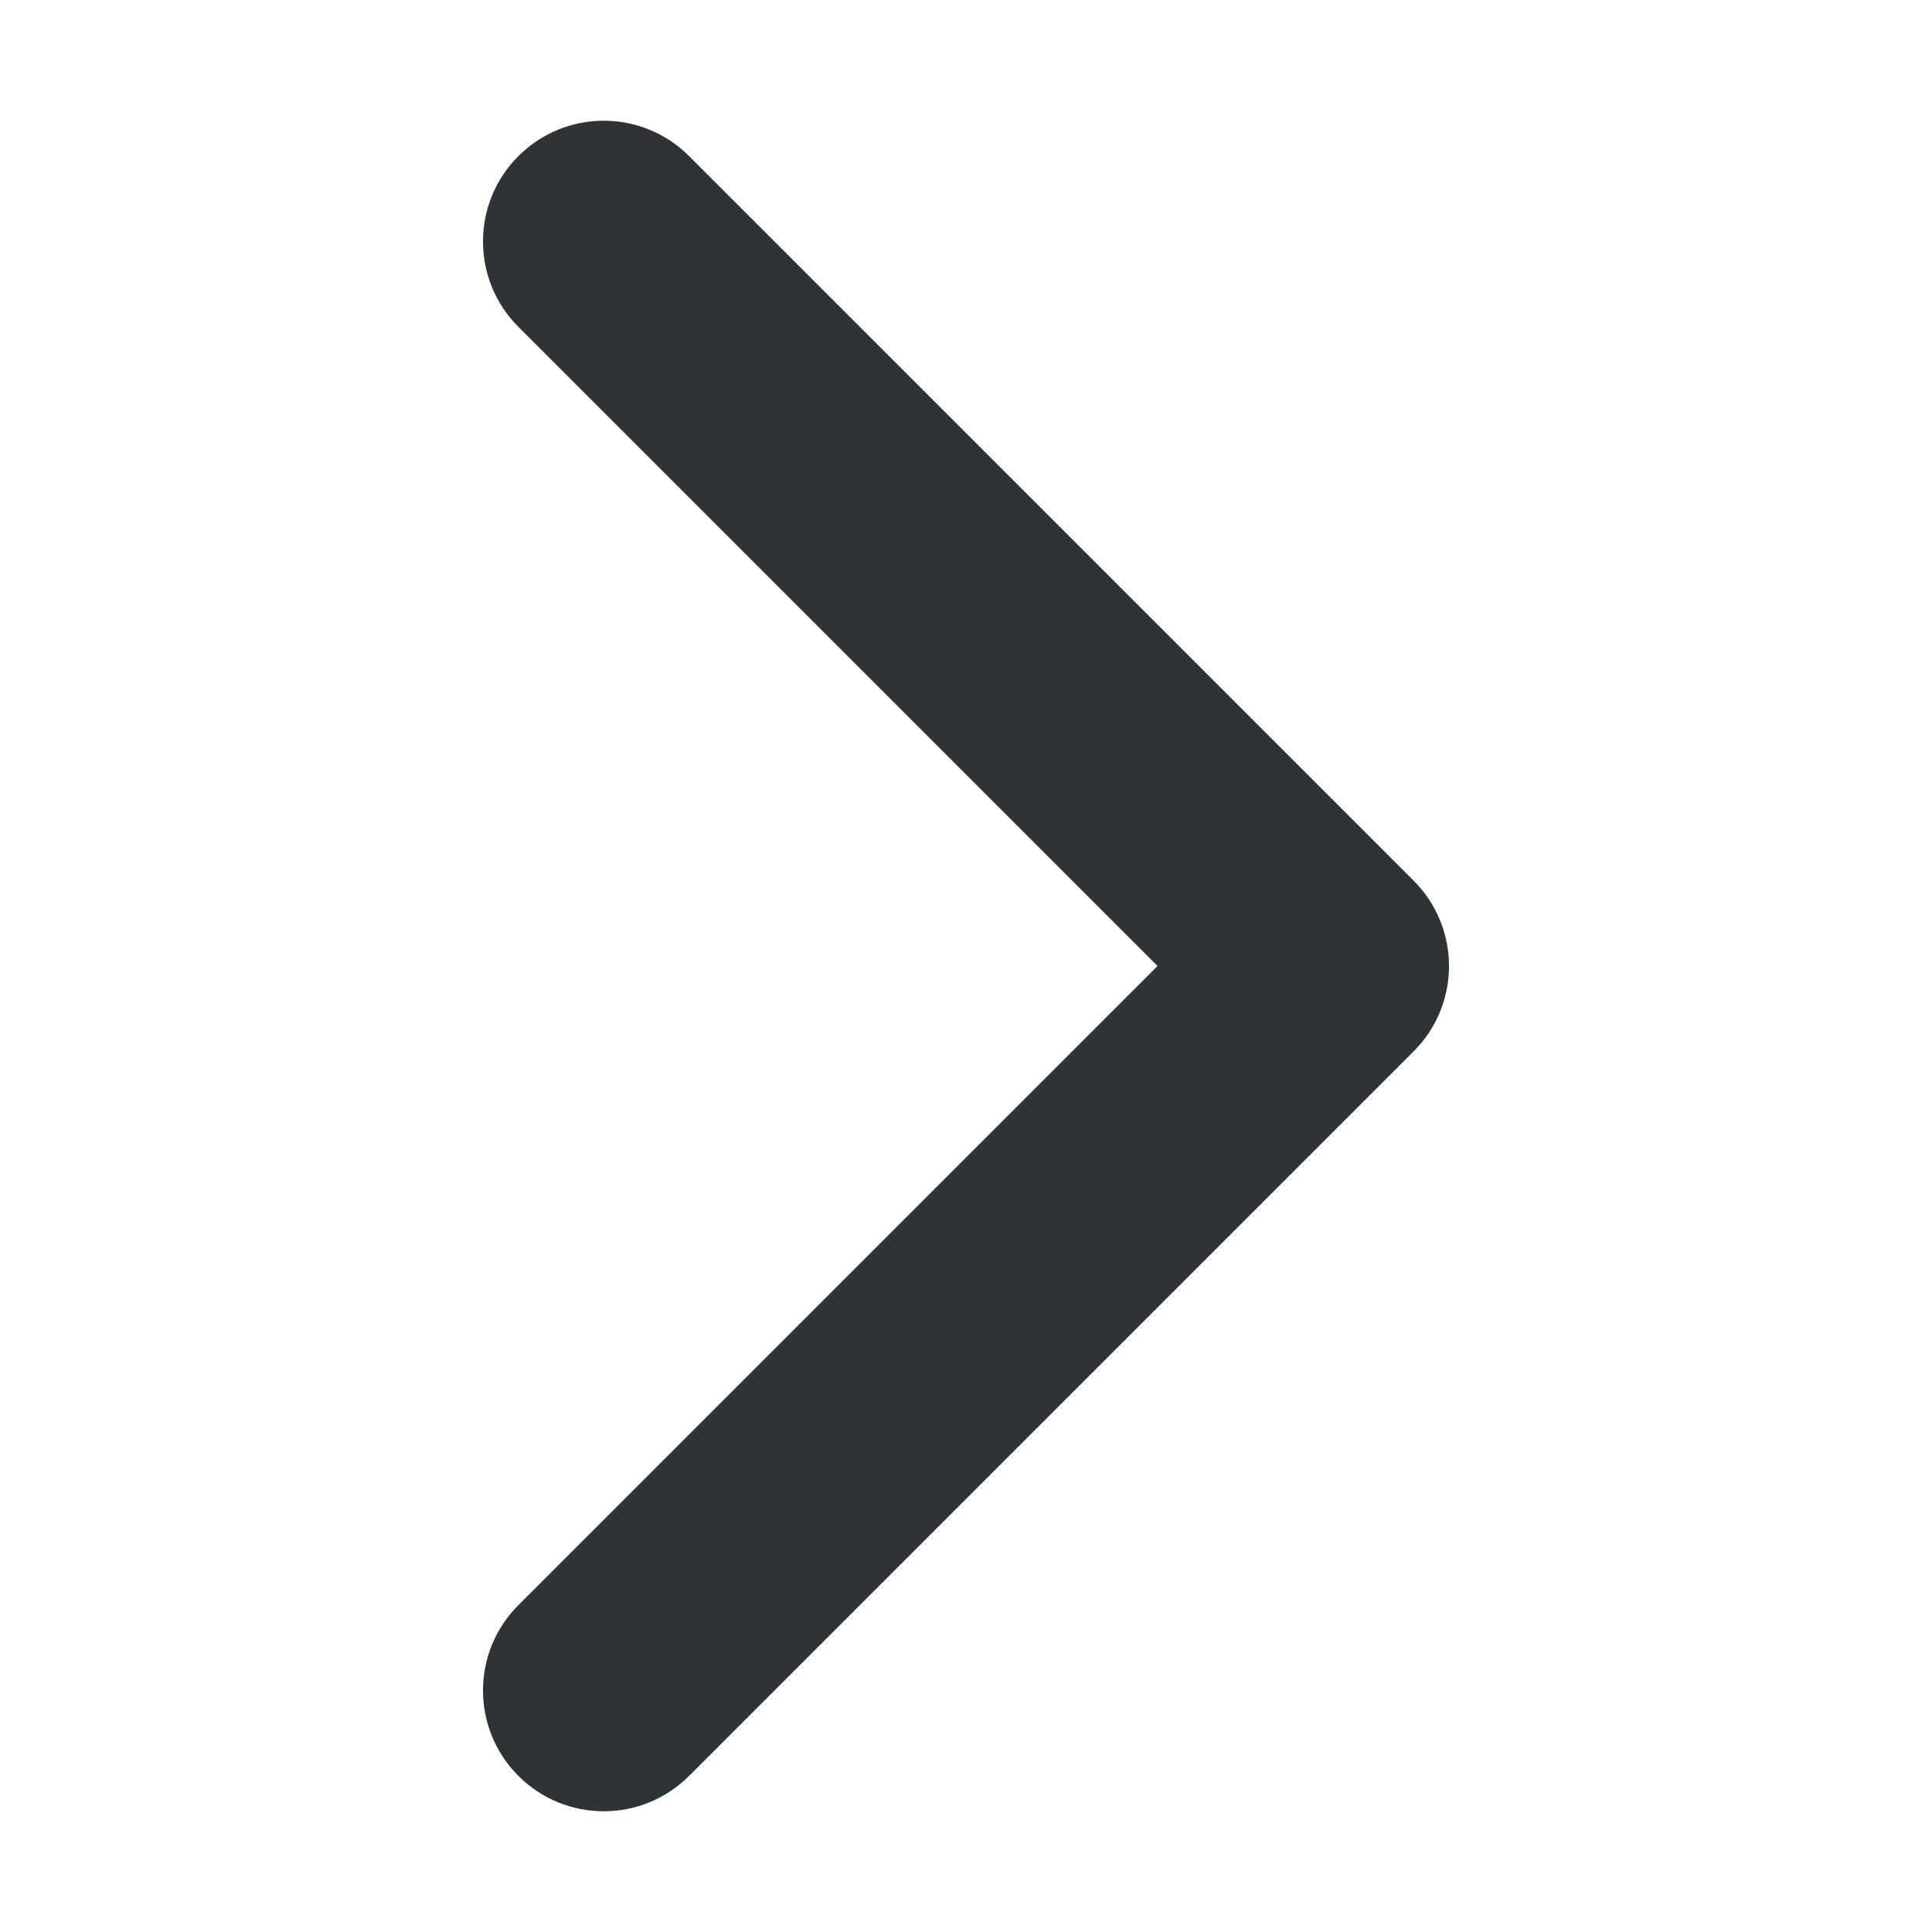
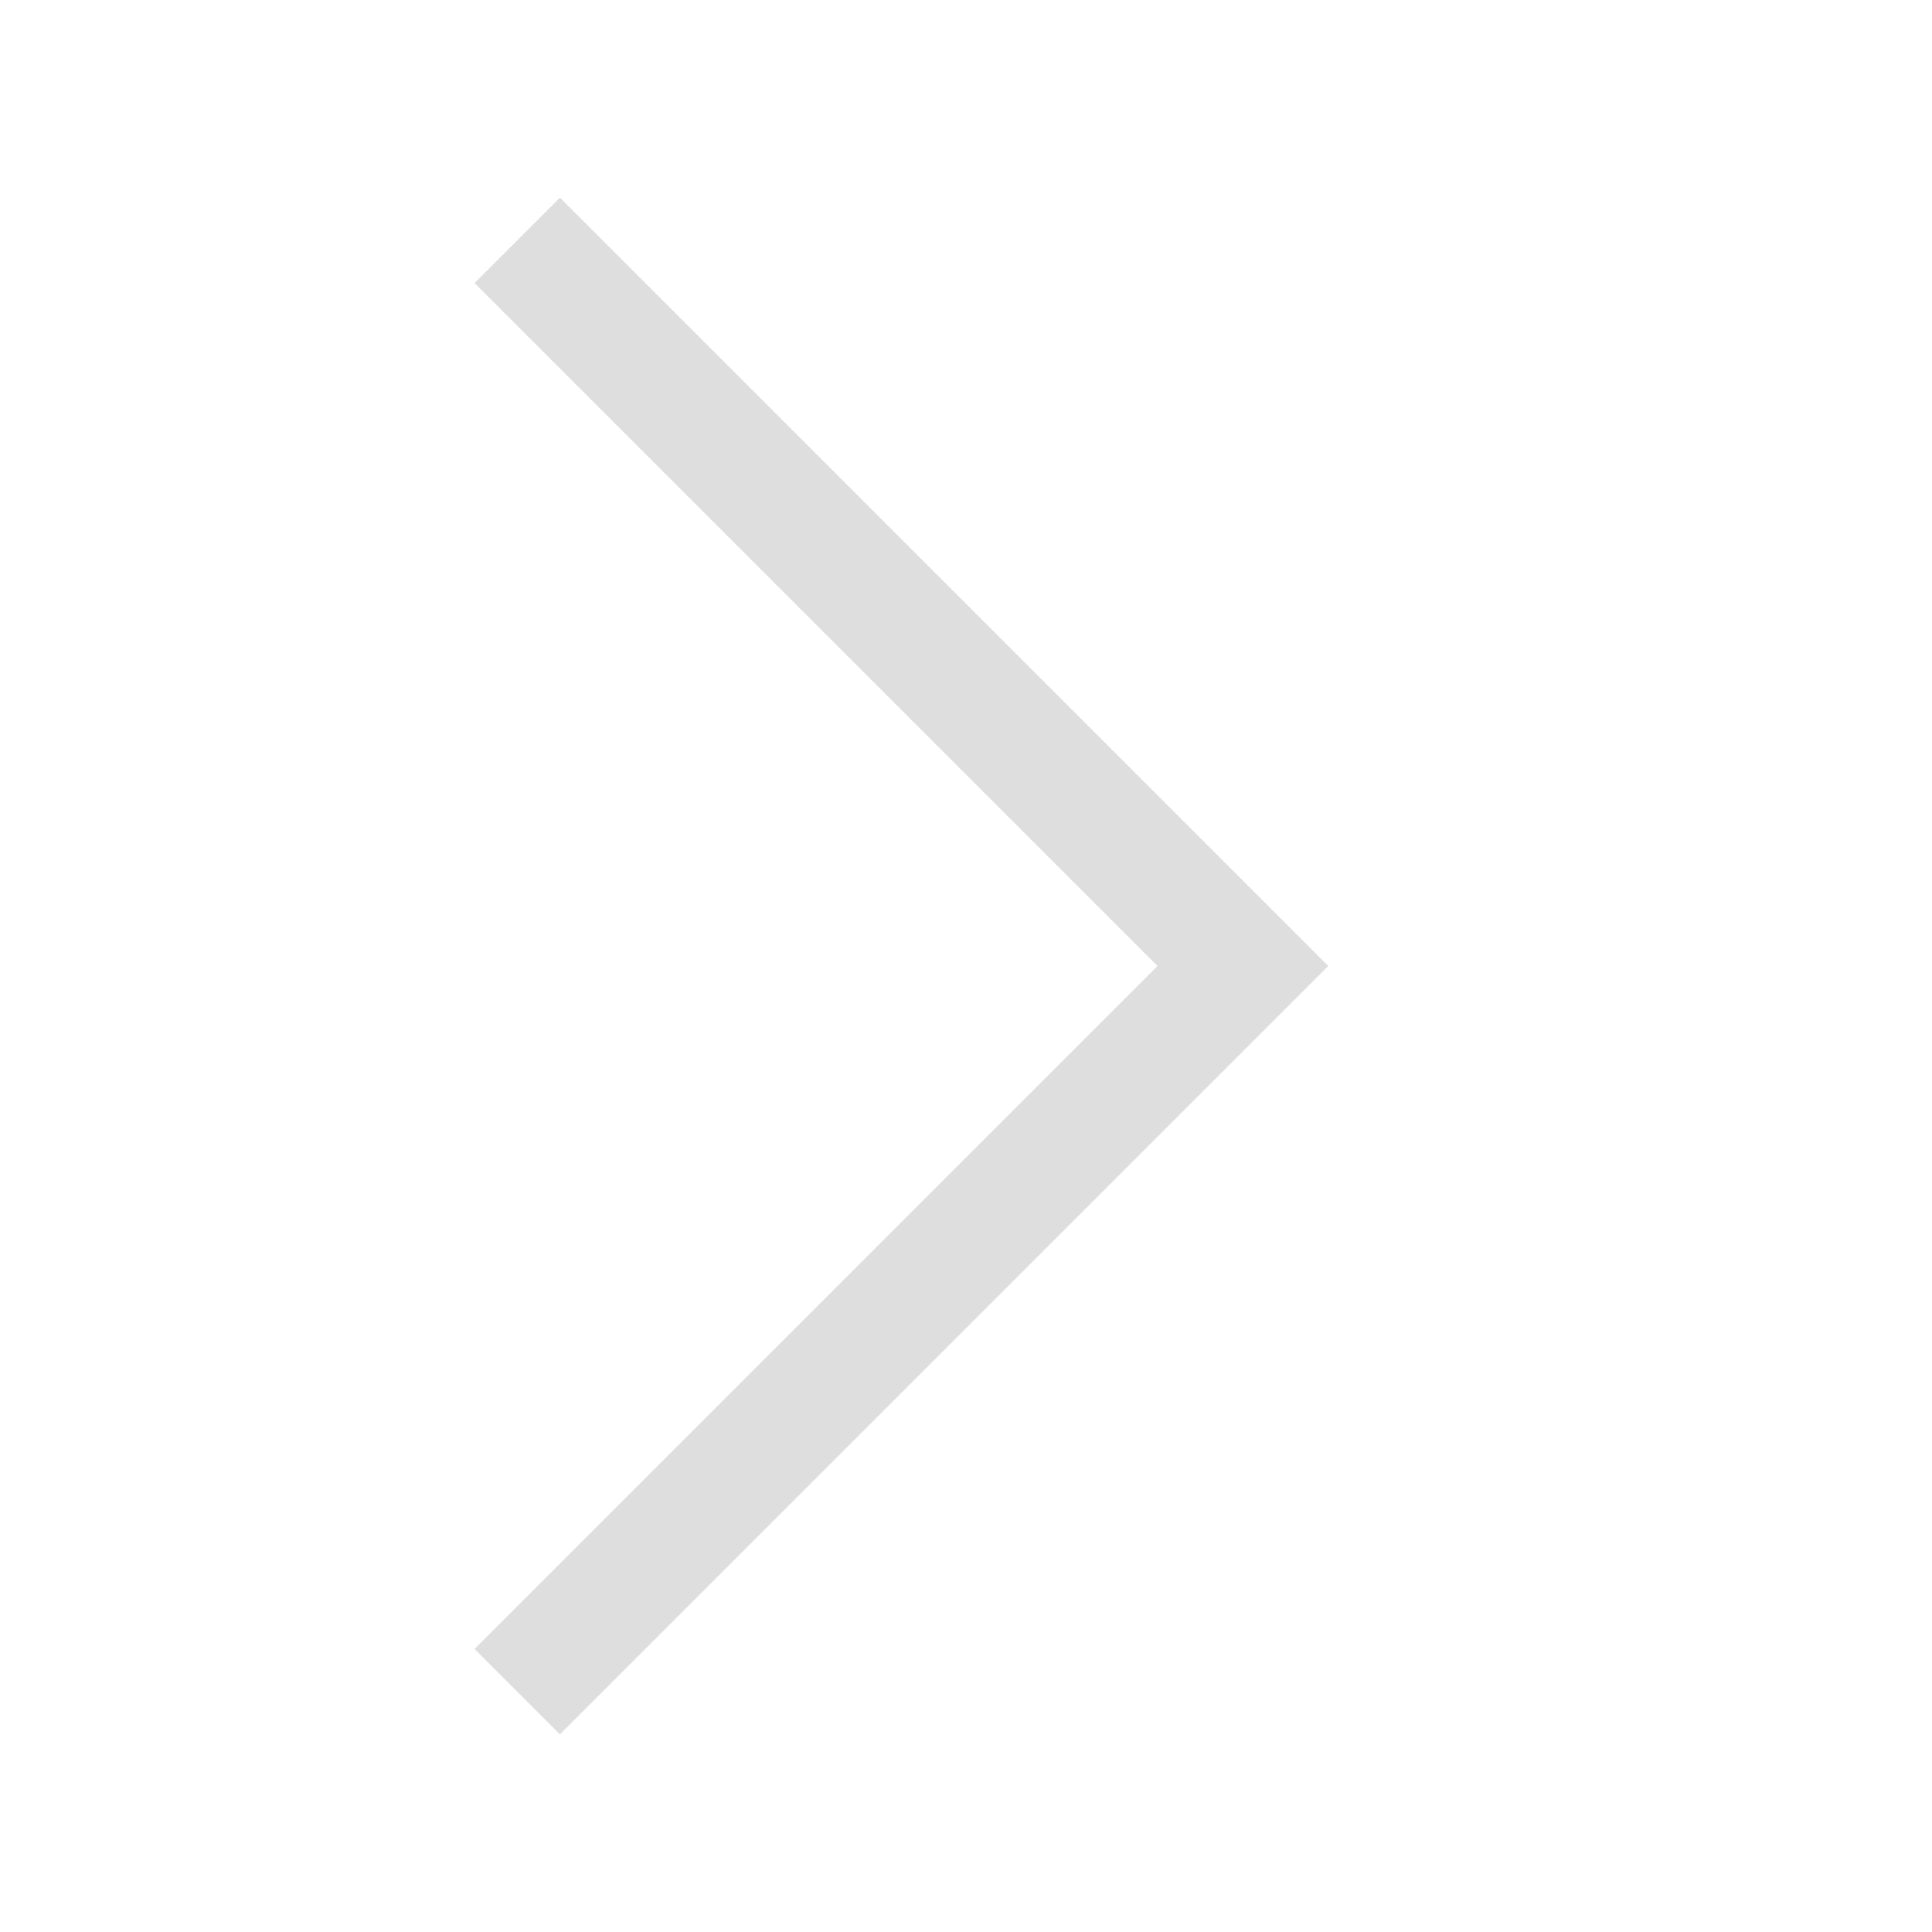
- <svg xmlns="http://www.w3.org/2000/svg" height="16px" viewBox="0 0 16 16" width="16px">
-   <path d="m 4 2 c 0 -0.266 0.105 -0.52 0.293 -0.707 c 0.391 -0.391 1.023 -0.391 1.414 0 l 6 6 c 0.188 0.188 0.293 0.441 0.293 0.707 s -0.105 0.52 -0.293 0.707 l -6 6 c -0.391 0.391 -1.023 0.391 -1.414 0 c -0.188 -0.188 -0.293 -0.441 -0.293 -0.707 s 0.105 -0.52 0.293 -0.707 l 5.293 -5.293 l -5.293 -5.293 c -0.188 -0.188 -0.293 -0.441 -0.293 -0.707 z m 0 0" fill="#2e3436" />
+ <svg width="16" height="16" version="1.1">
+   <defs>
+     <style id="current-color-scheme" type="text/css">.ColorScheme-Text { color:#dedede; }</style>
+   </defs>
+   <path class="ColorScheme-Text" d="M 4.637,1.637 11,8 4.637,14.363 3.93,13.656 9.586,8 3.93,2.344 4.637,1.637 Z" fill="currentColor" />
</svg>
